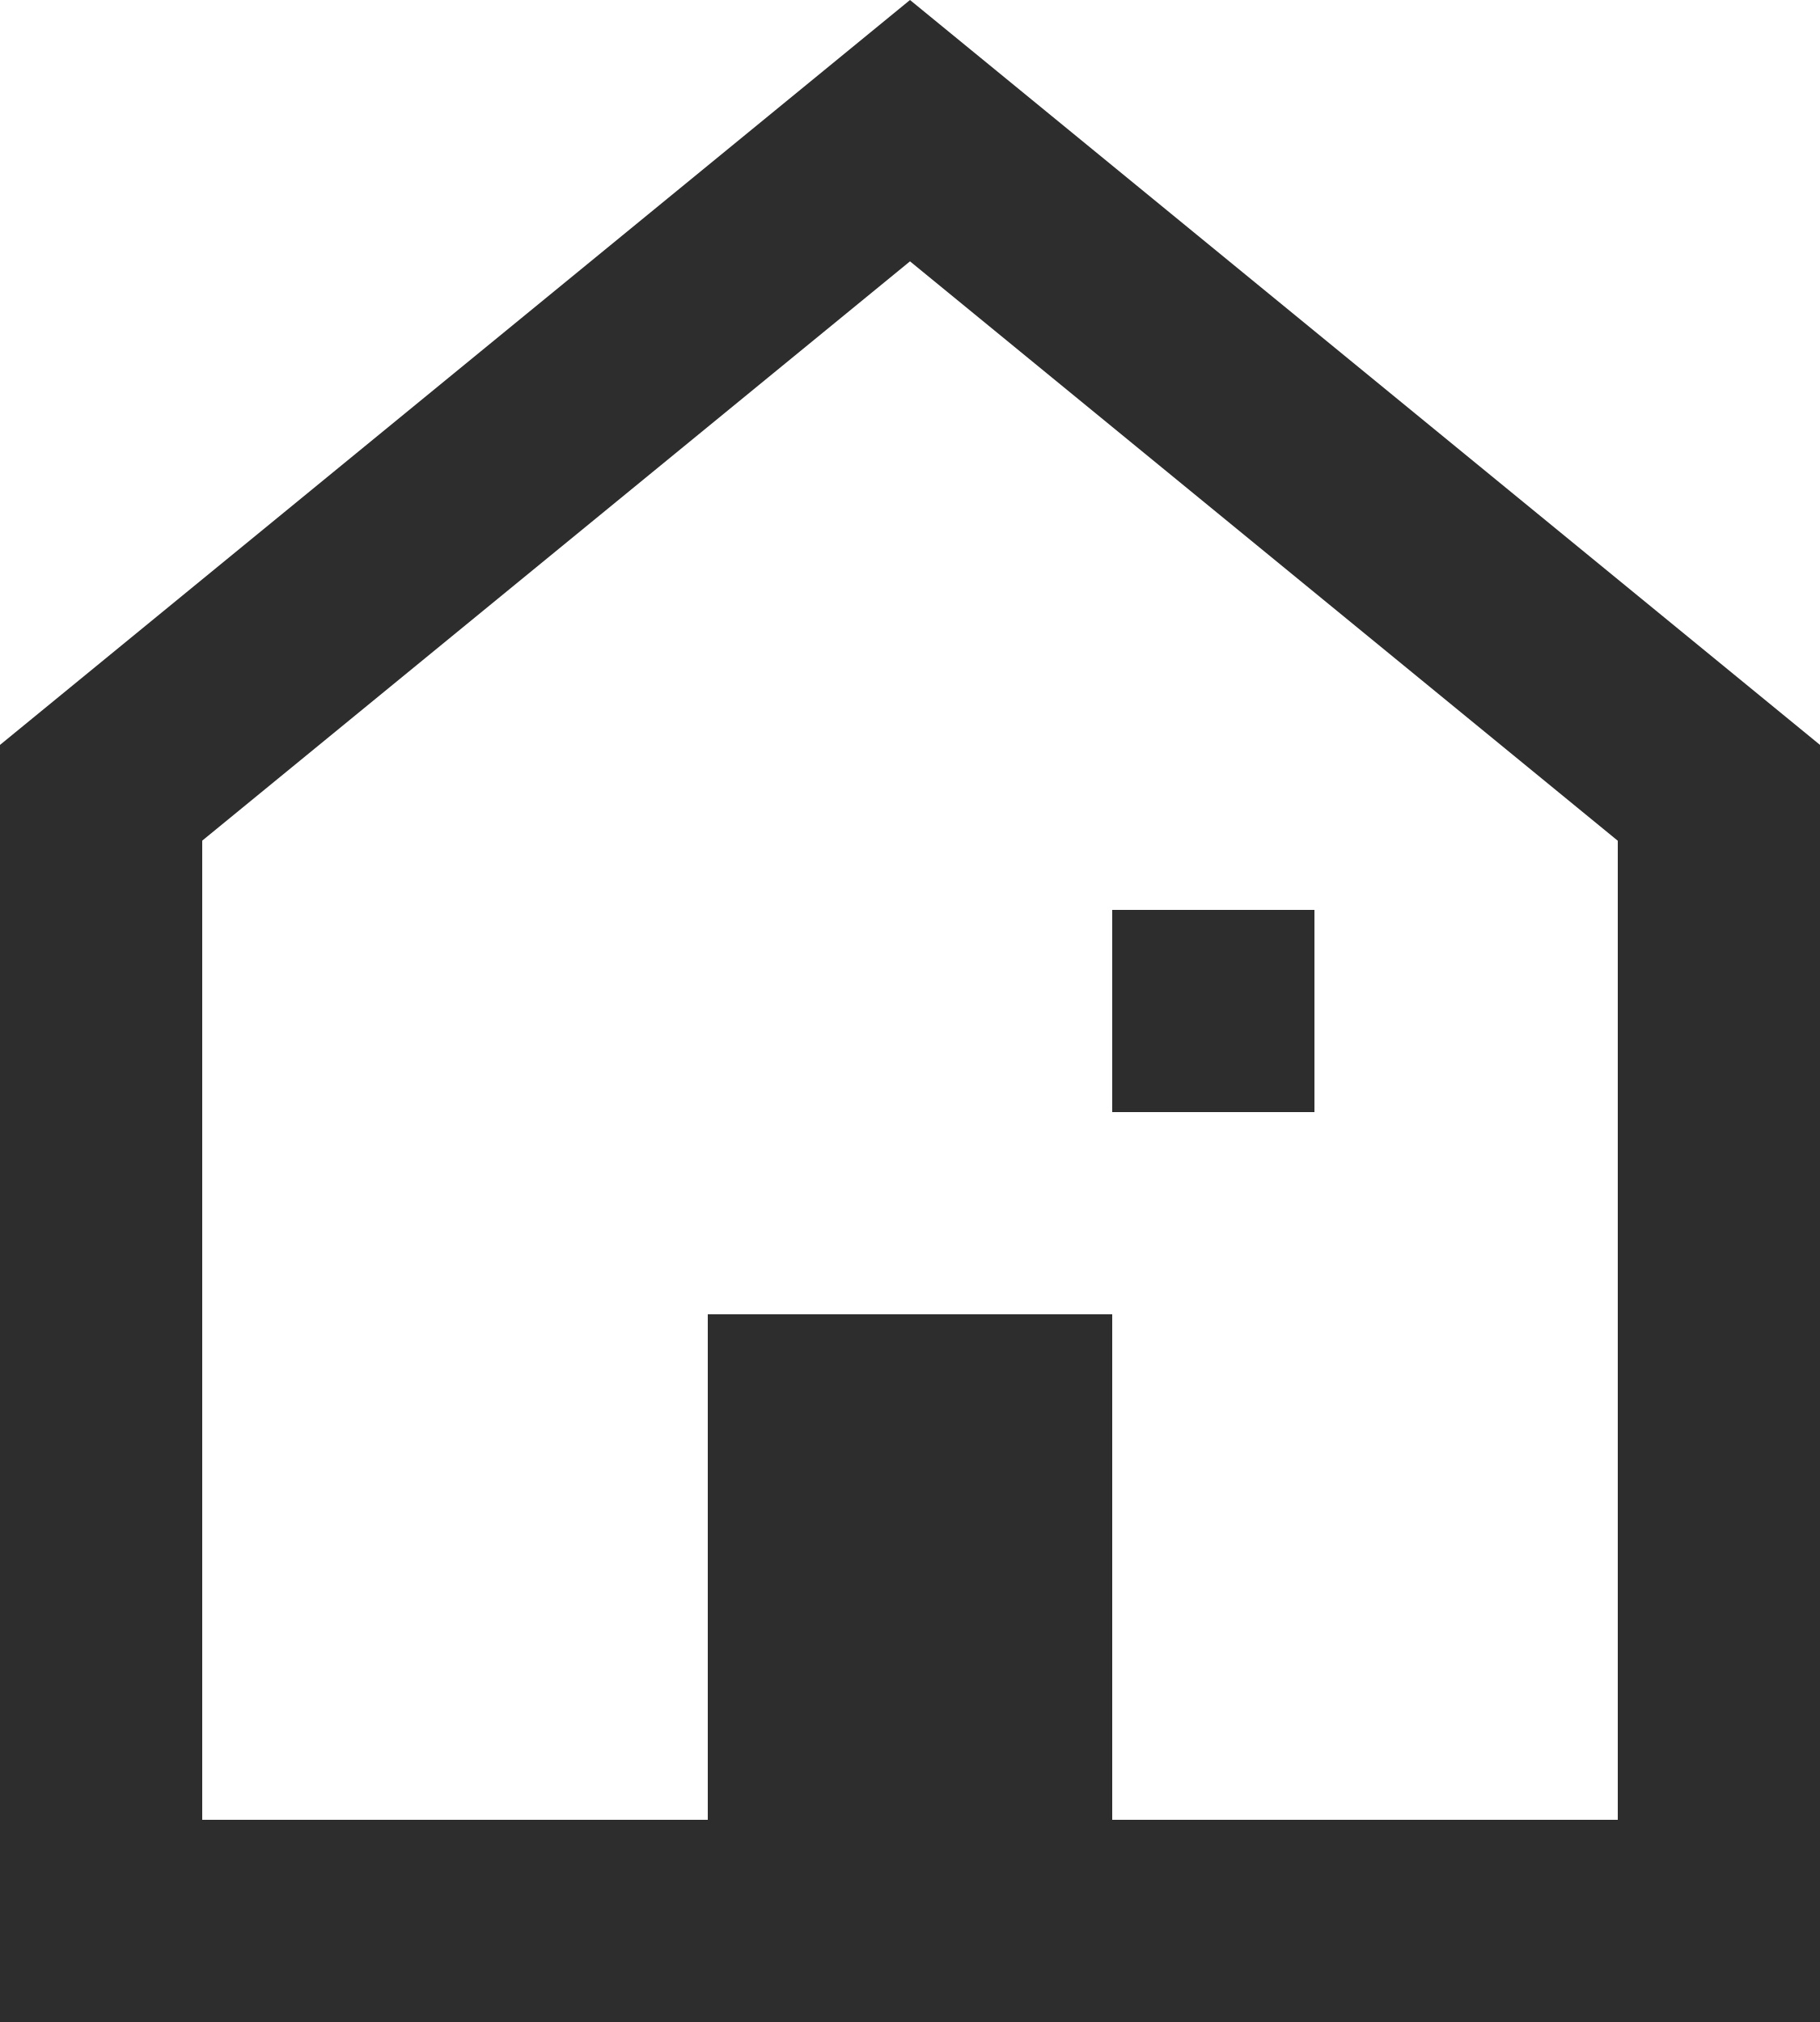
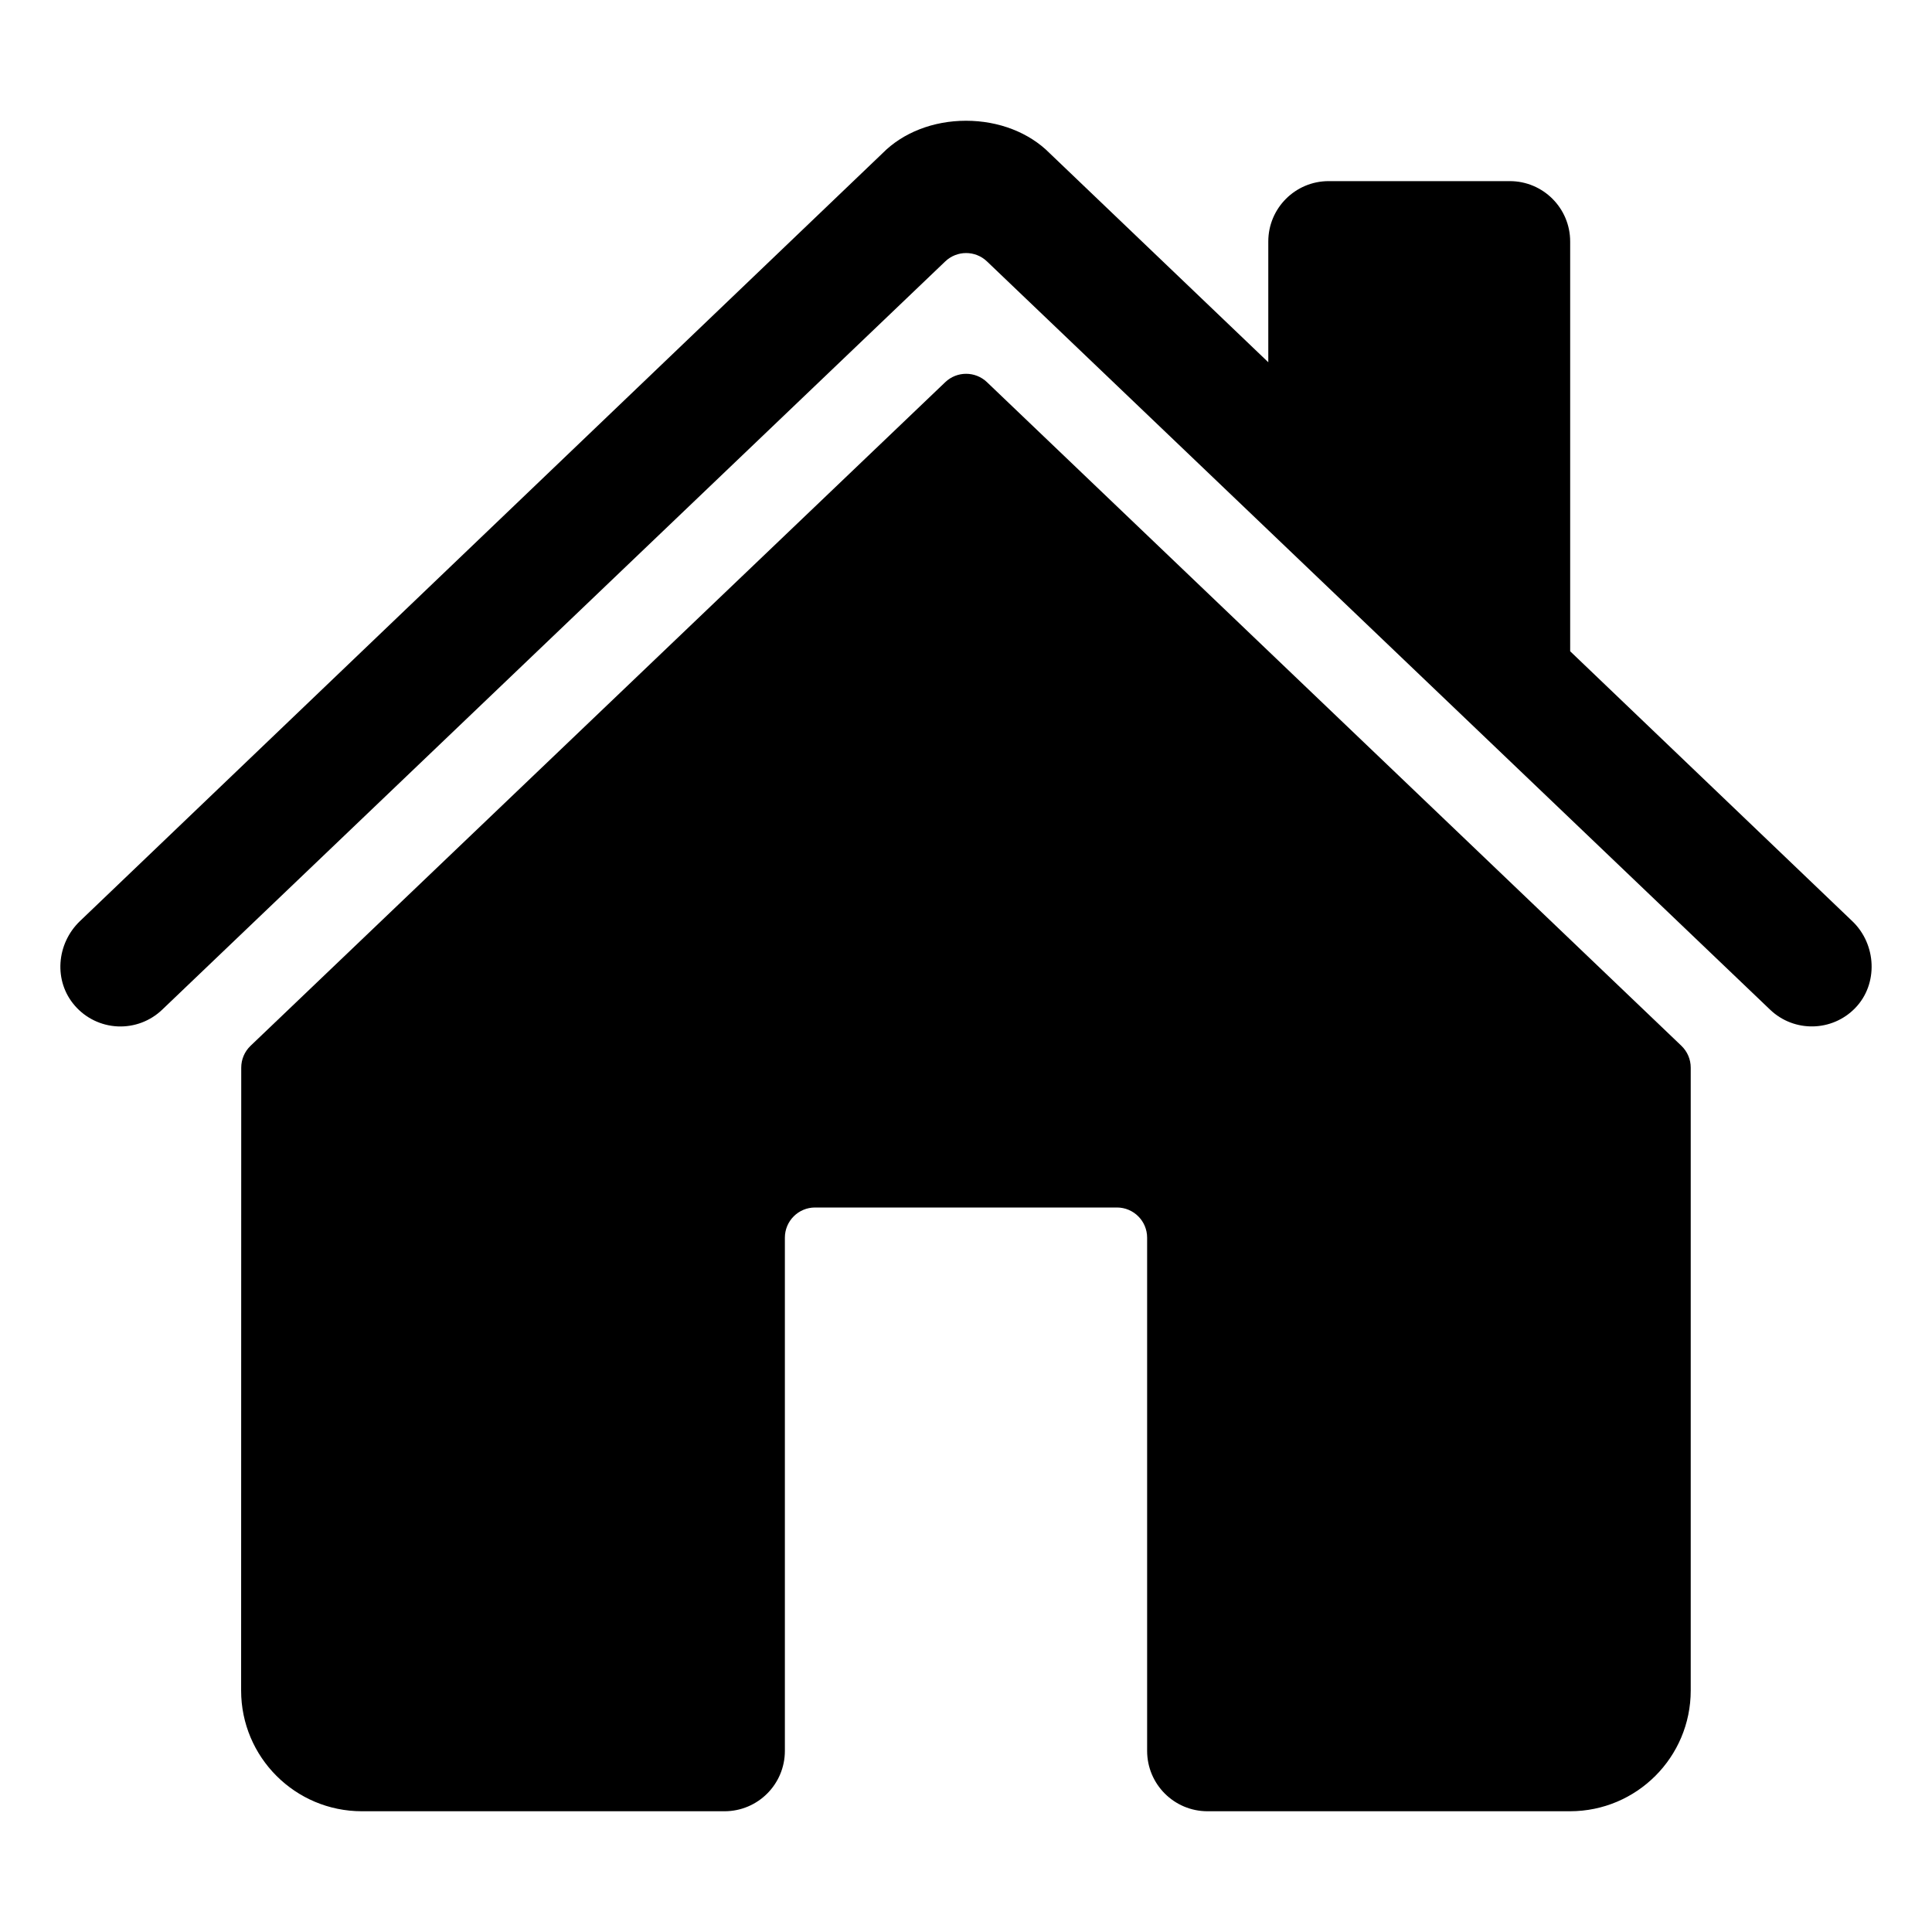
- <svg xmlns="http://www.w3.org/2000/svg" width="18" height="20" viewBox="0 0 18 20">
-   <g fill="#2D2D2D" fill-rule="evenodd">
-     <path fill-rule="nonzero" d="M2 18h14V8.316L9 2.585l-7 5.73V18zM0 7.368L9 0l9 7.368V20H0V7.368z" />
-     <path d="M11 9h2v2h-2zm-4 4h4v6H7z" />
-   </g>
+ <svg xmlns="http://www.w3.org/2000/svg" class="ionicon" viewBox="0 0 512 512">
+   <path d="M261.56 101.28a8 8 0 00-11.06 0L66.4 277.15a8 8 0 00-2.47 5.79L63.9 448a32 32 0 0032 32H192a16 16 0 0016-16V328a8 8 0 018-8h80a8 8 0 018 8v136a16 16 0 0016 16h96.06a32 32 0 0032-32V282.94a8 8 0 00-2.47-5.79z" />
+   <path d="M490.91 244.15l-74.8-71.56V64a16 16 0 00-16-16h-48a16 16 0 00-16 16v32l-57.92-55.38C272.77 35.14 264.71 32 256 32c-8.68 0-16.72 3.14-22.14 8.63l-212.7 203.5c-6.22 6-7 15.87-1.34 22.37A16 16 0 0043 267.56L250.5 69.28a8 8 0 0111.06 0l207.52 198.28a16 16 0 0022.59-.44c6.14-6.36 5.63-16.86-.76-22.97z" />
</svg>
